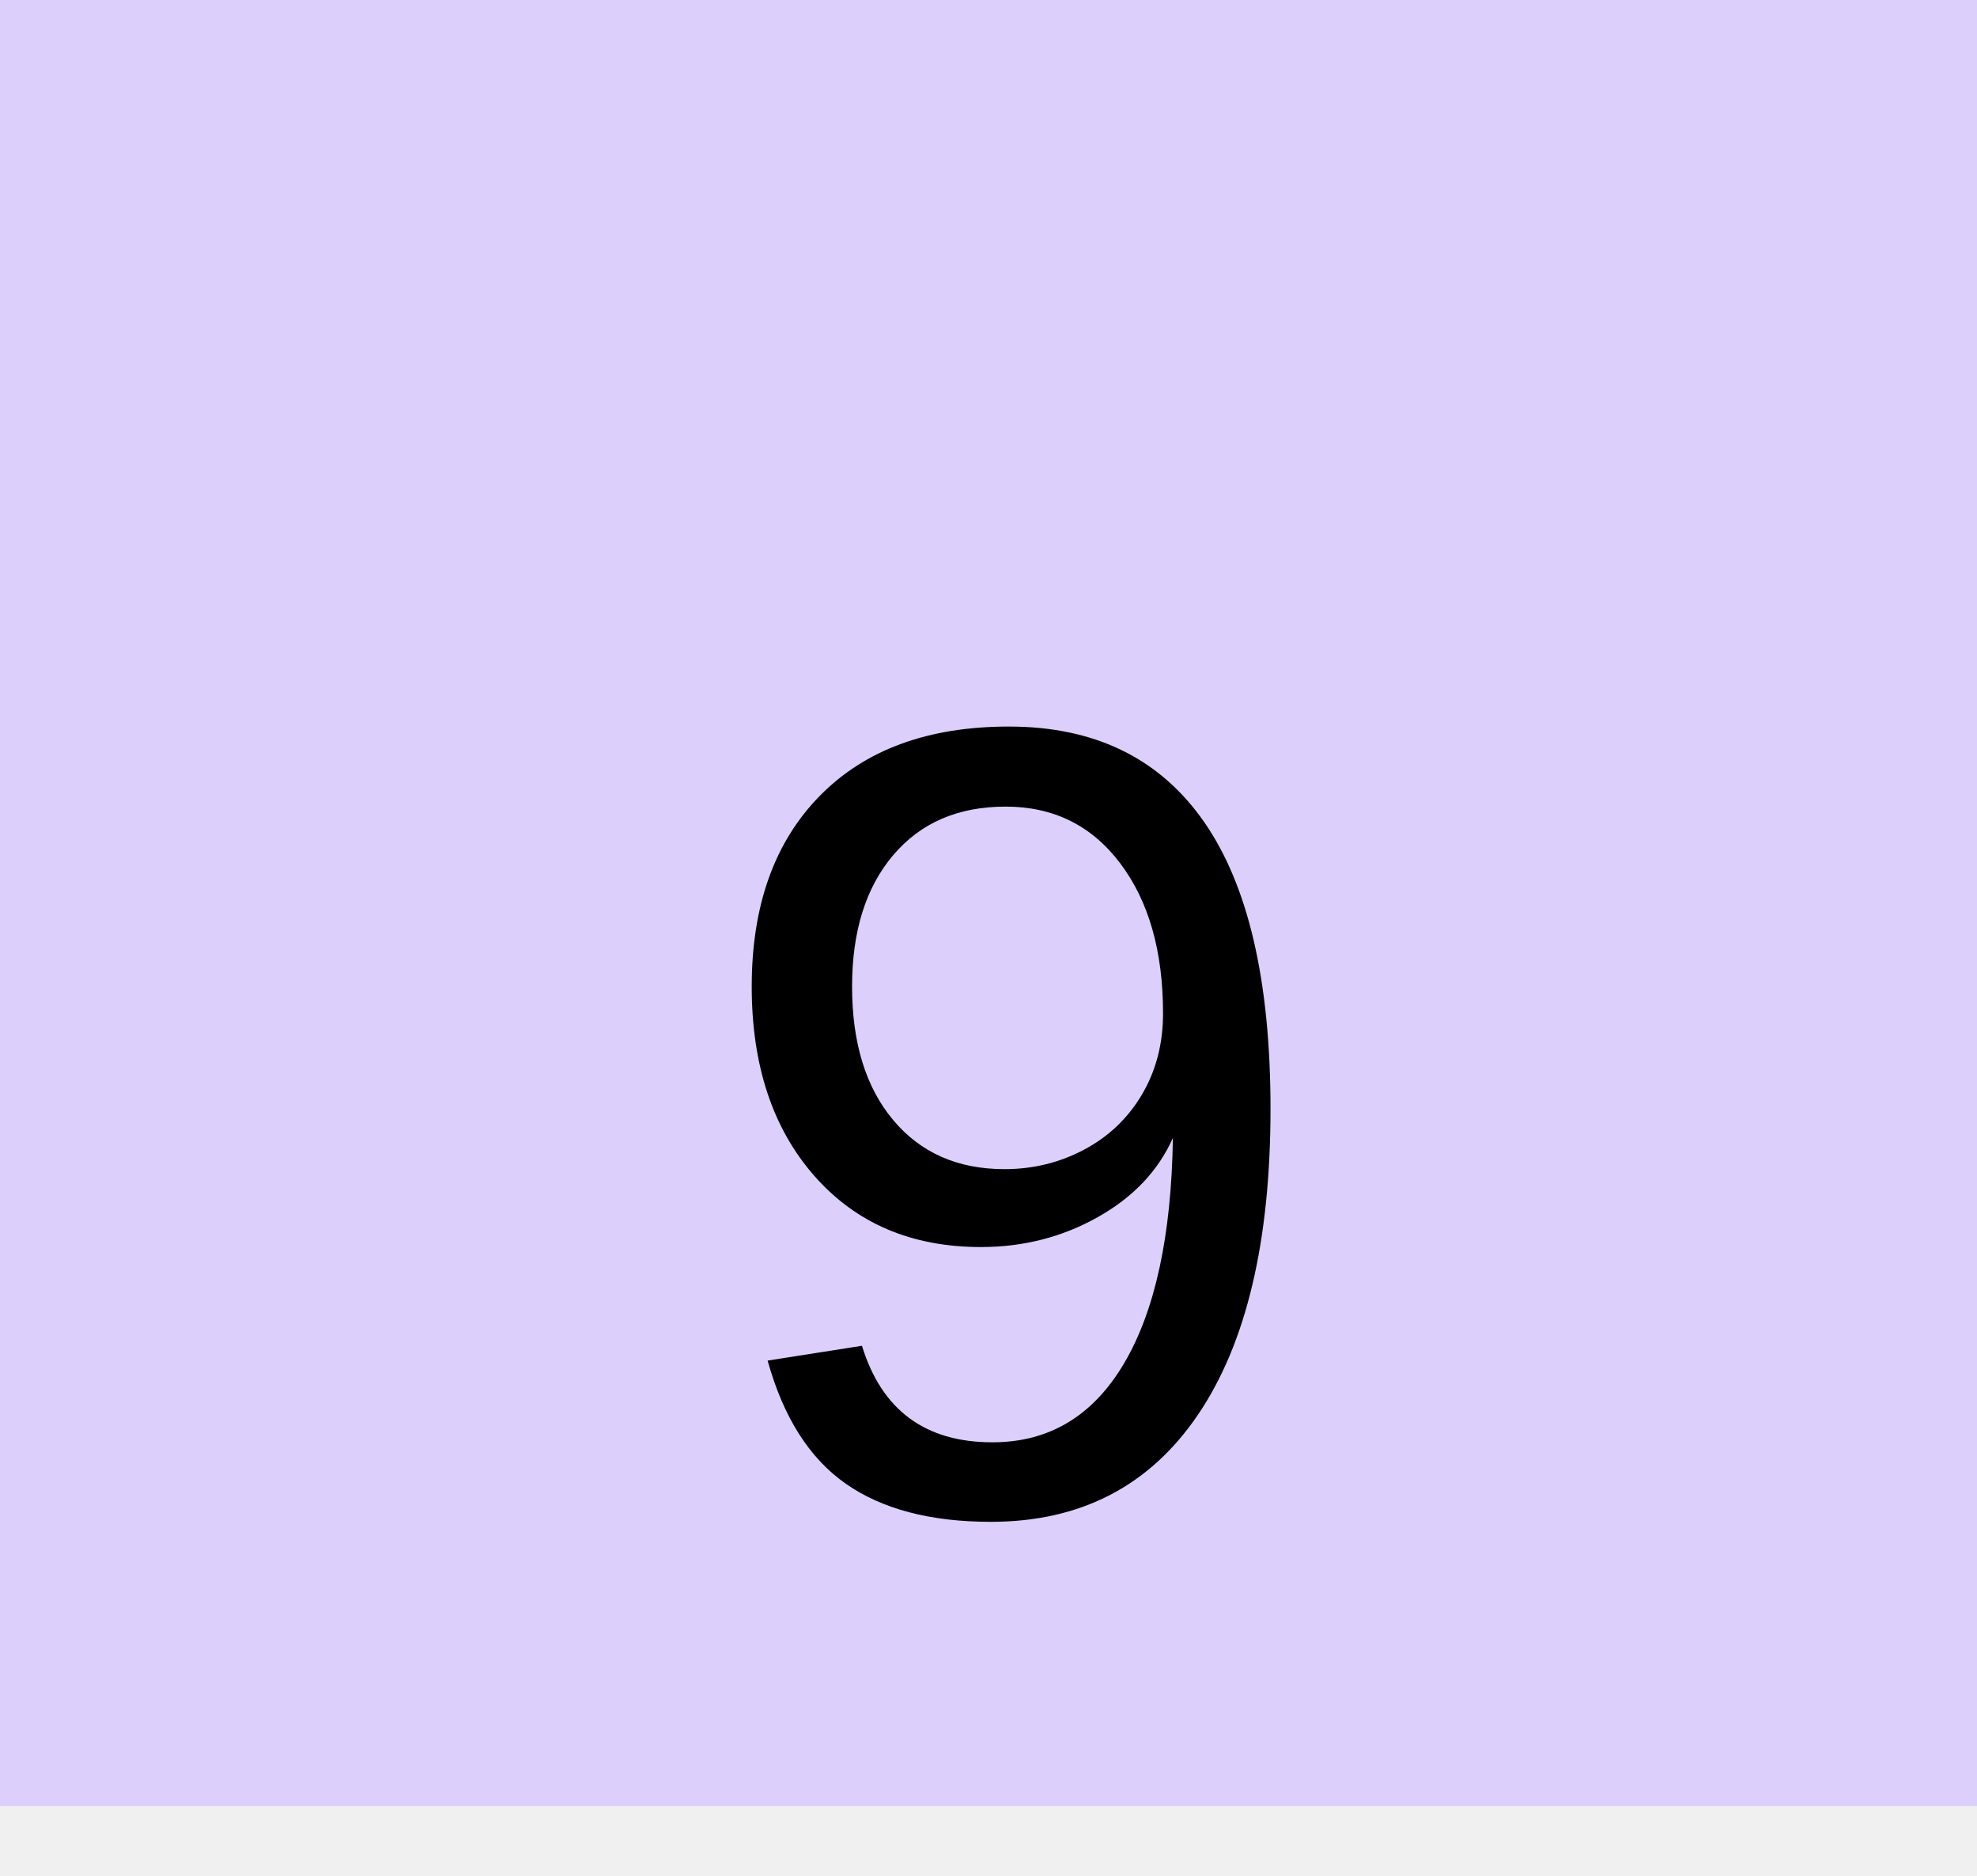
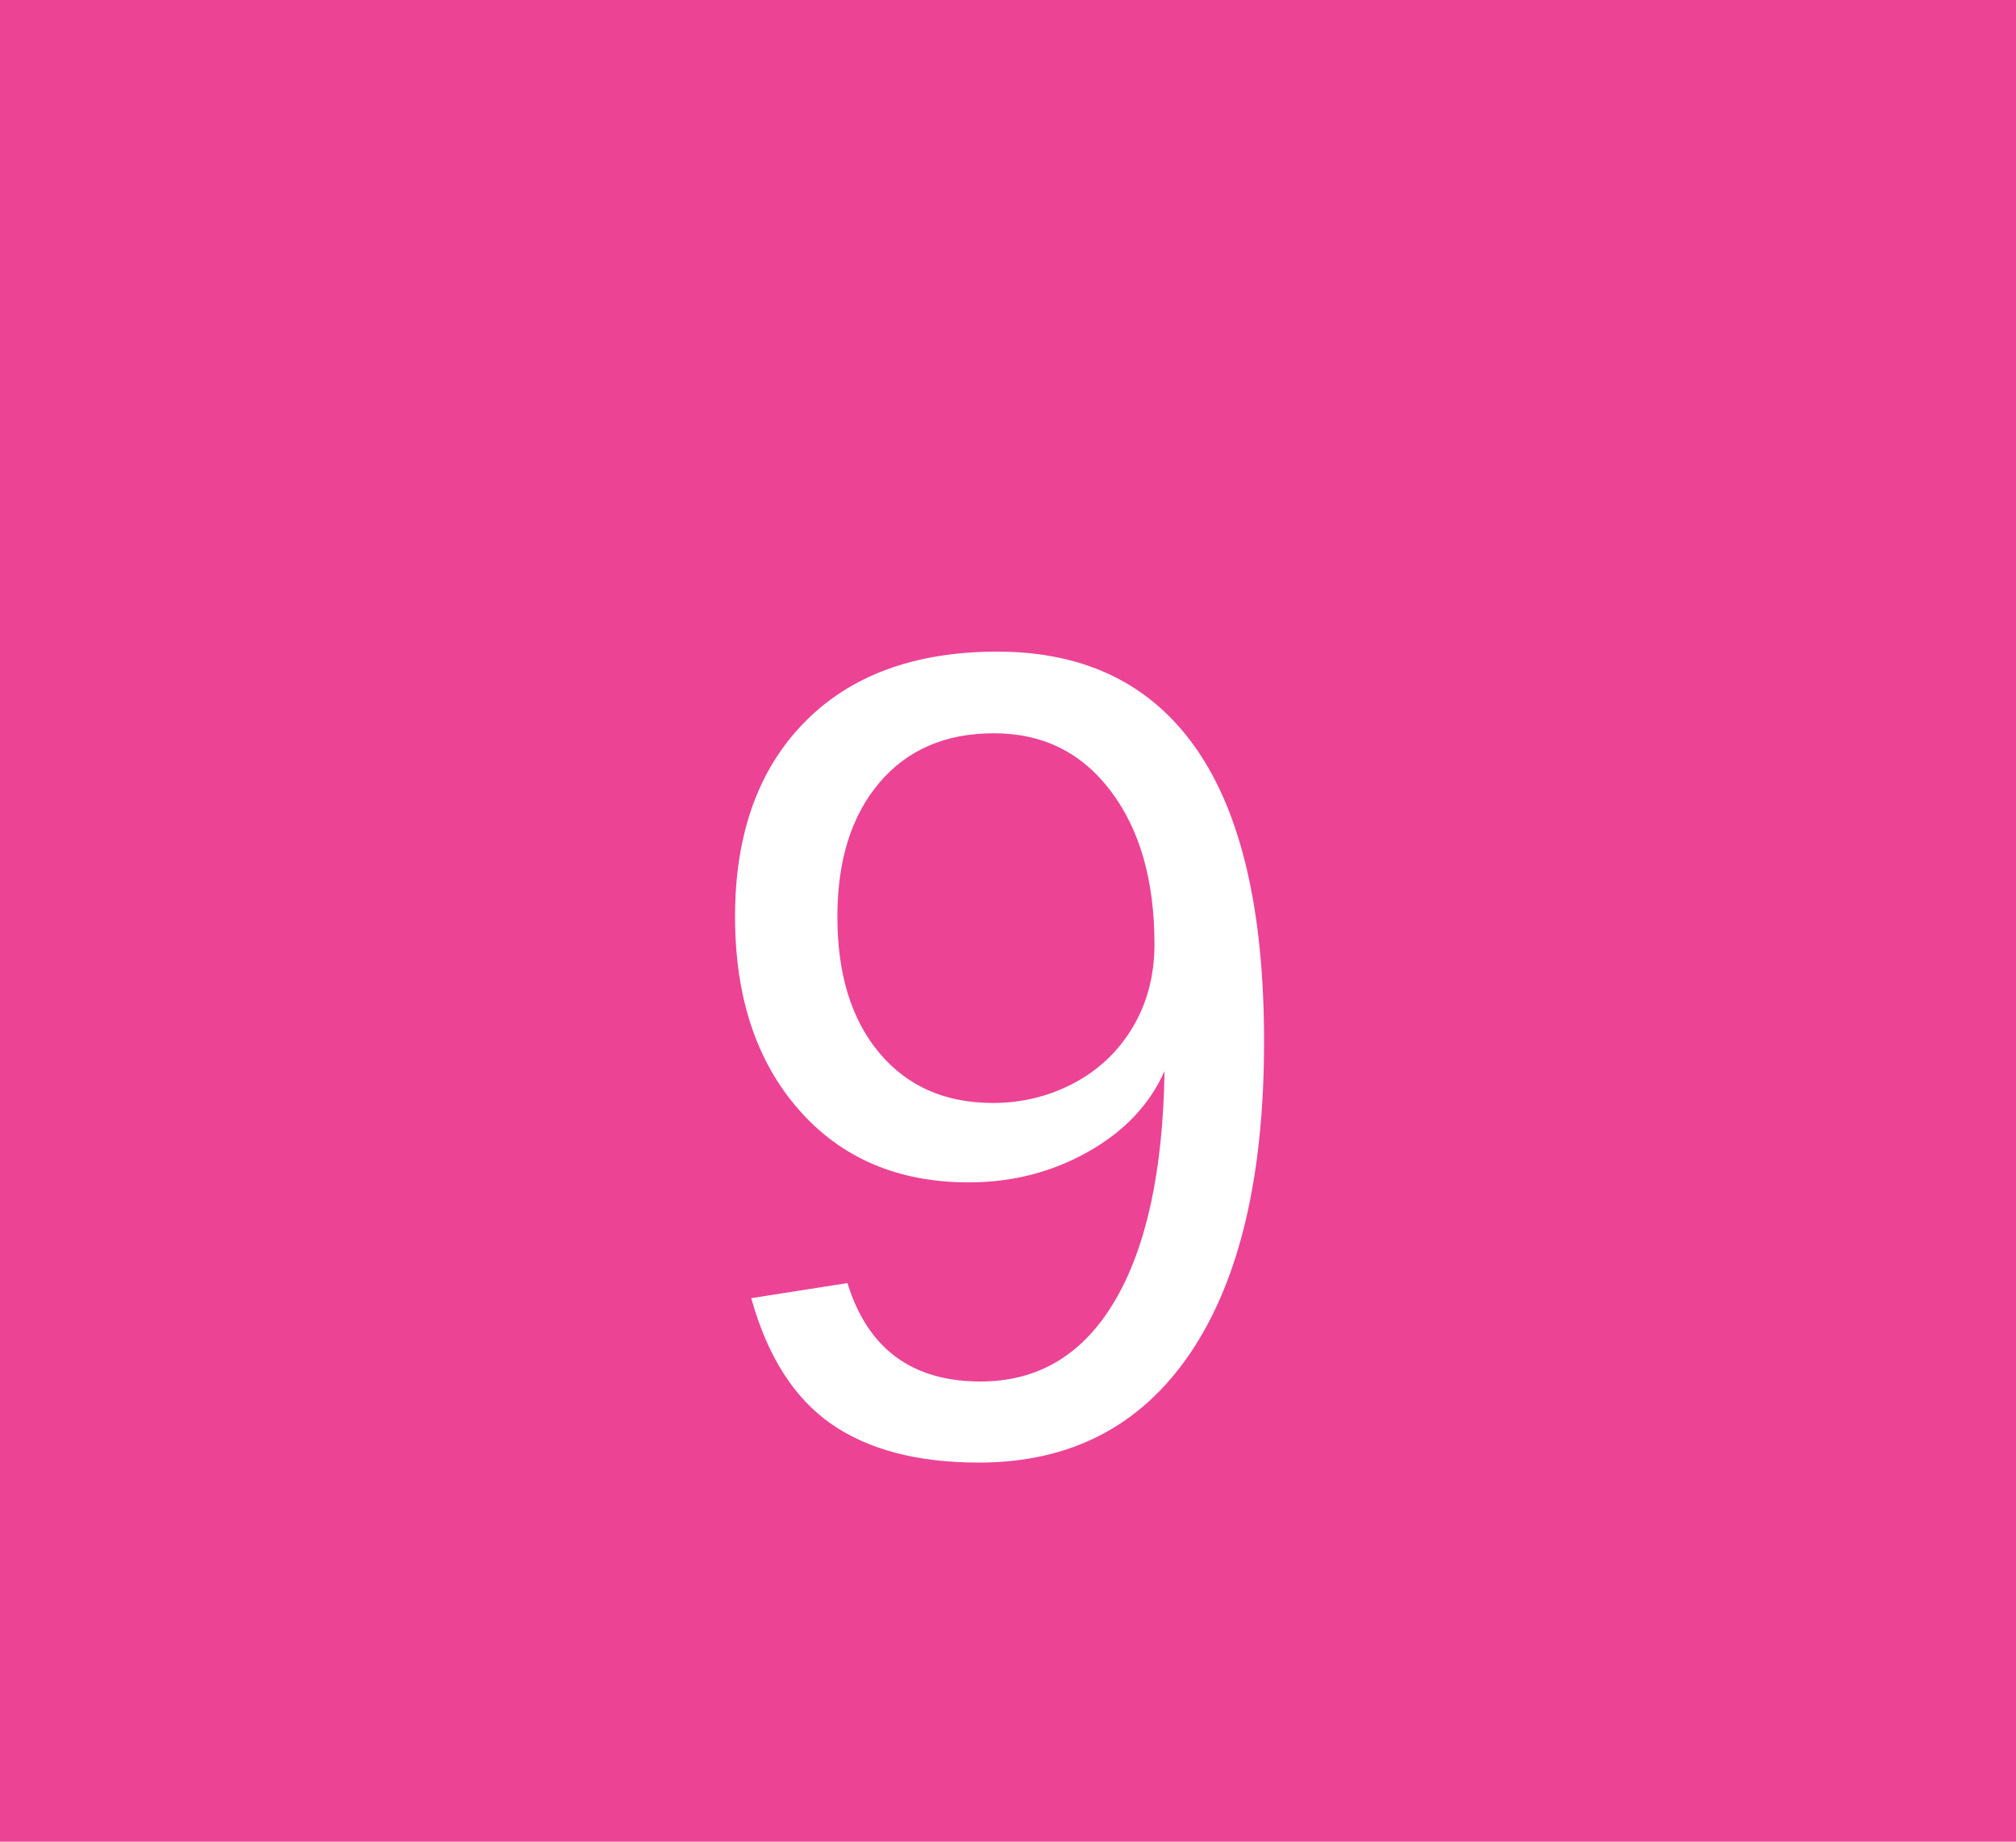
- <svg xmlns="http://www.w3.org/2000/svg" viewBox="0 0 968.14 918.37">
+ <svg xmlns="http://www.w3.org/2000/svg" viewBox="0 0 968.14 884.32">
  <defs>
-     <style>.cls-1{fill:#dccffc;}.cls-2{font-size:550px;font-family:ArialMT, Arial;}</style>
+     <style>.cls-1{fill:#ec4395;}.cls-2{font-size:550px;fill:#fff;font-family:ArialMT, Arial;}</style>
  </defs>
  <g id="Layer_2" data-name="Layer 2">
    <g id="Layer_1-2" data-name="Layer 1">
      <rect class="cls-1" width="968.14" height="884.32" />
-       <text class="cls-2" transform="translate(342.34 739.78)">9</text>
+       <text class="cls-2" transform="translate(327.21 696.93)">9</text>
    </g>
  </g>
</svg>
